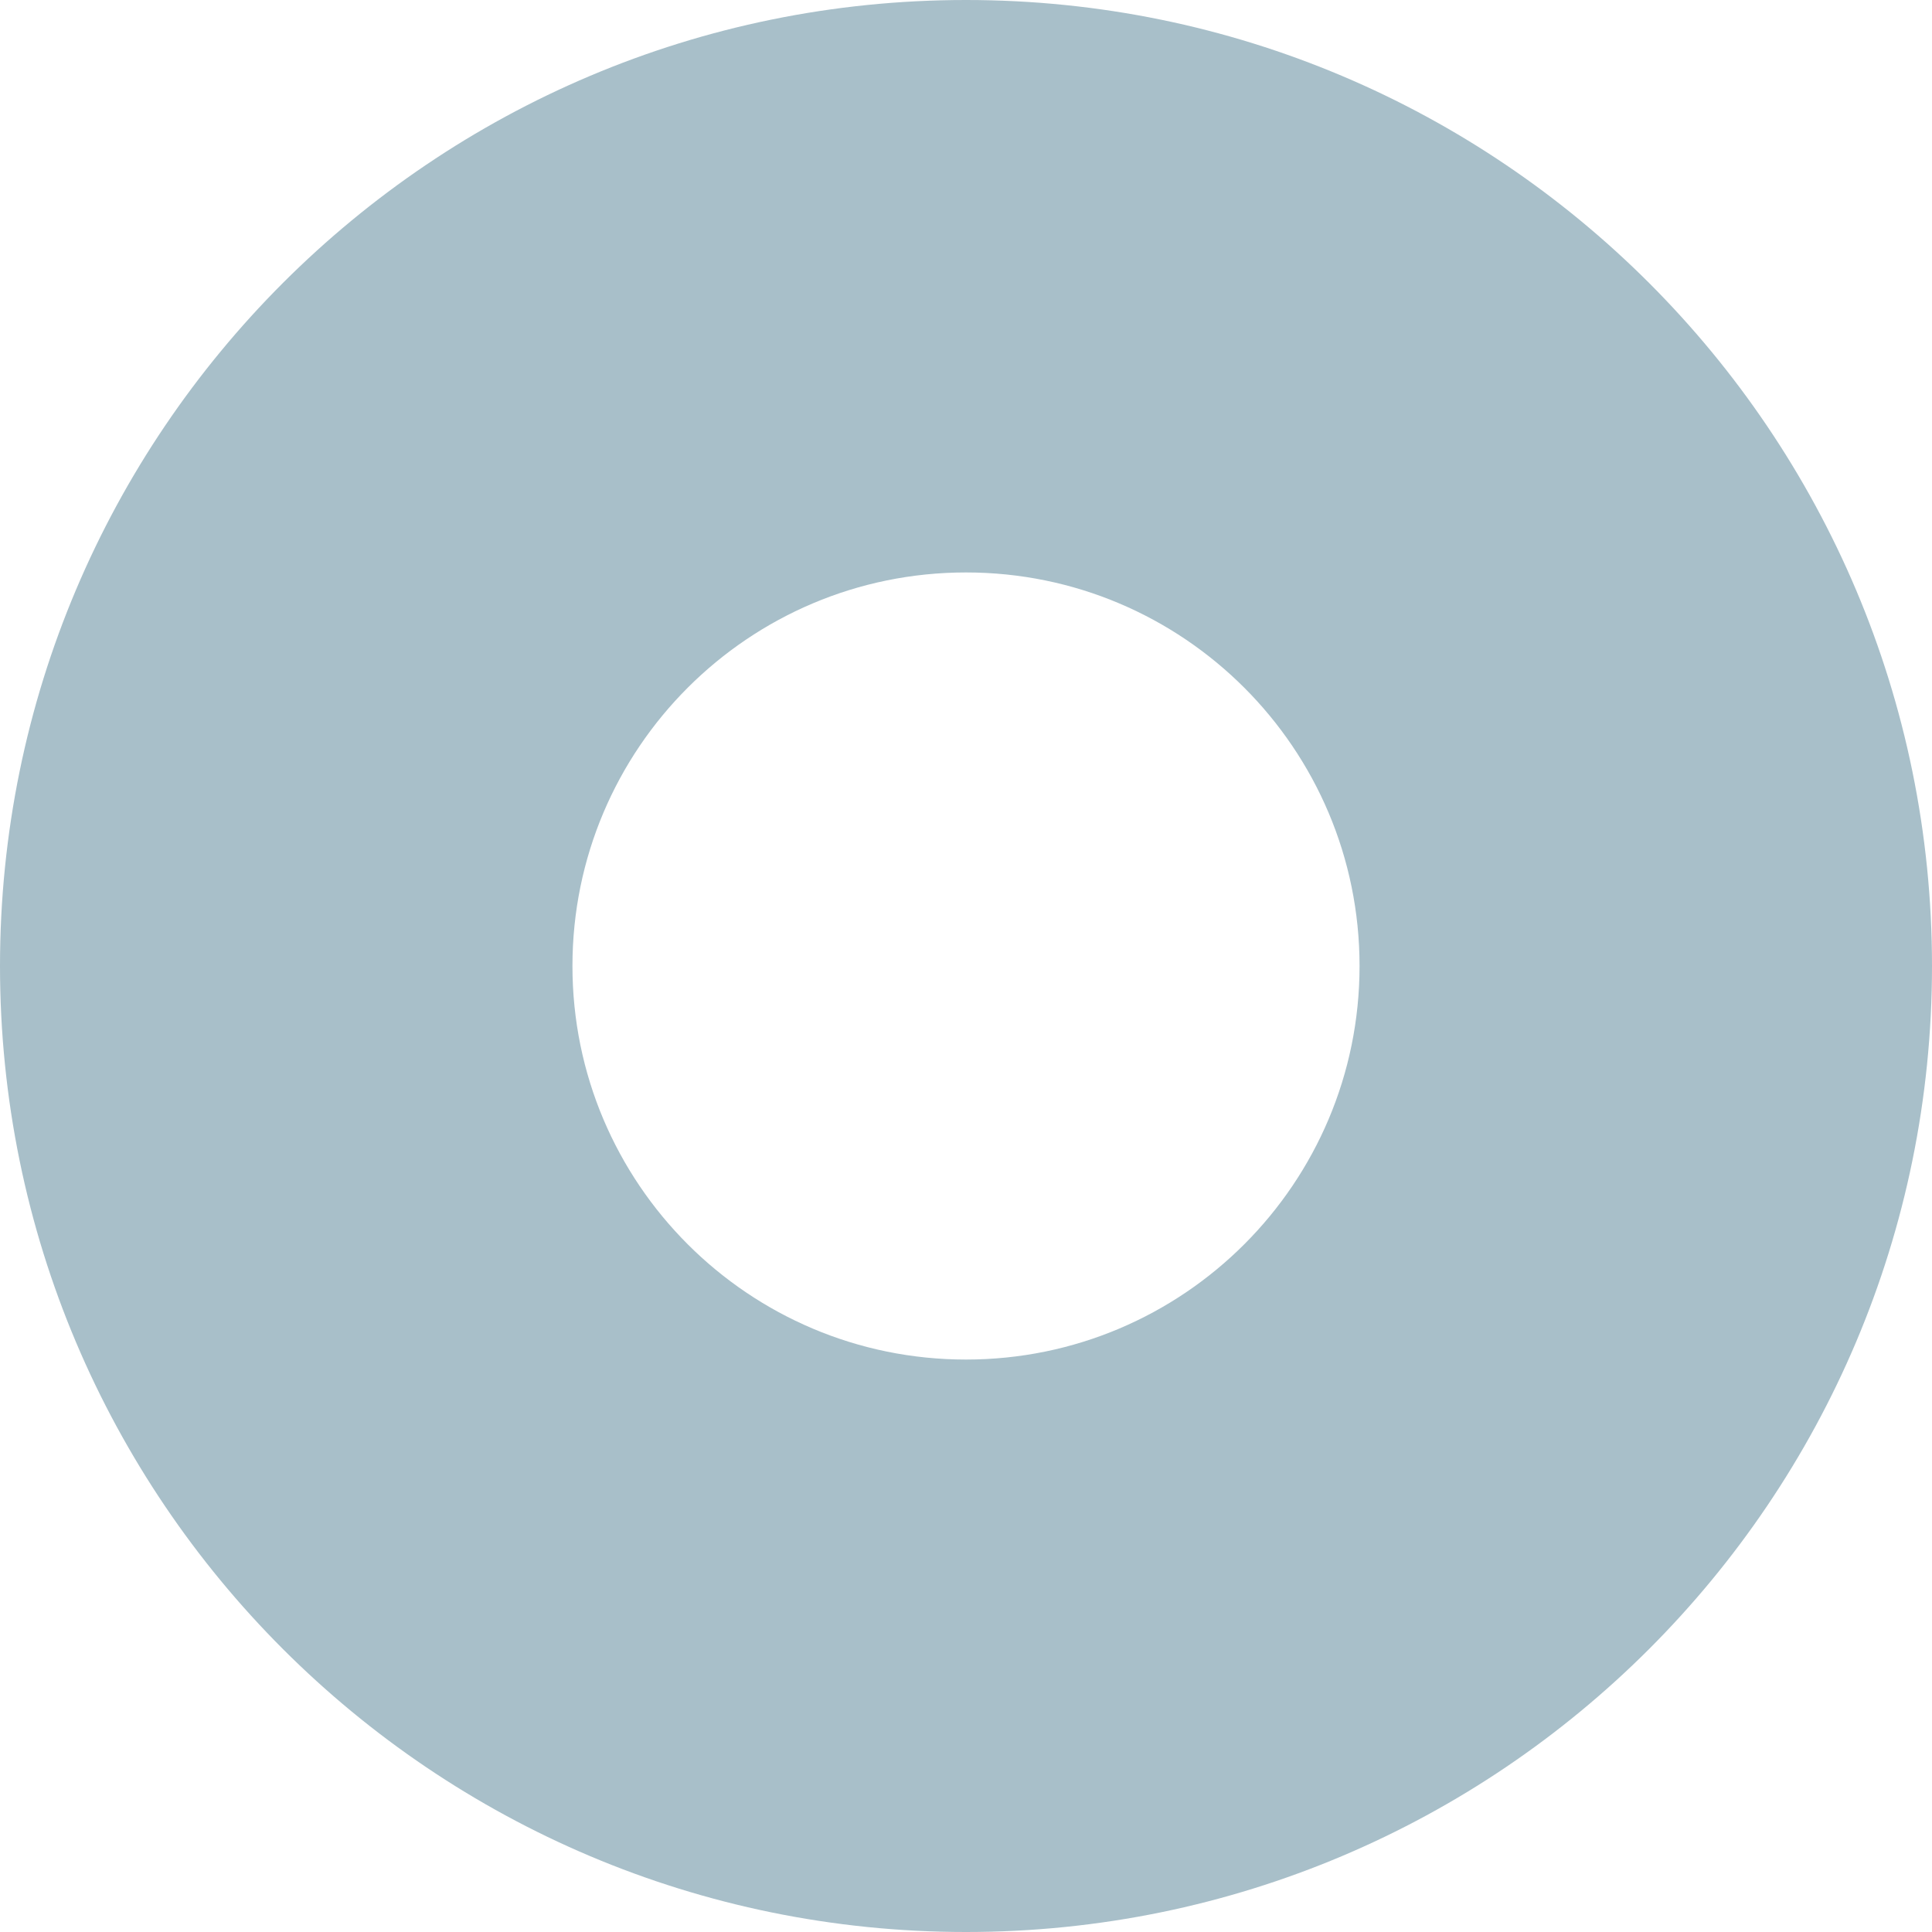
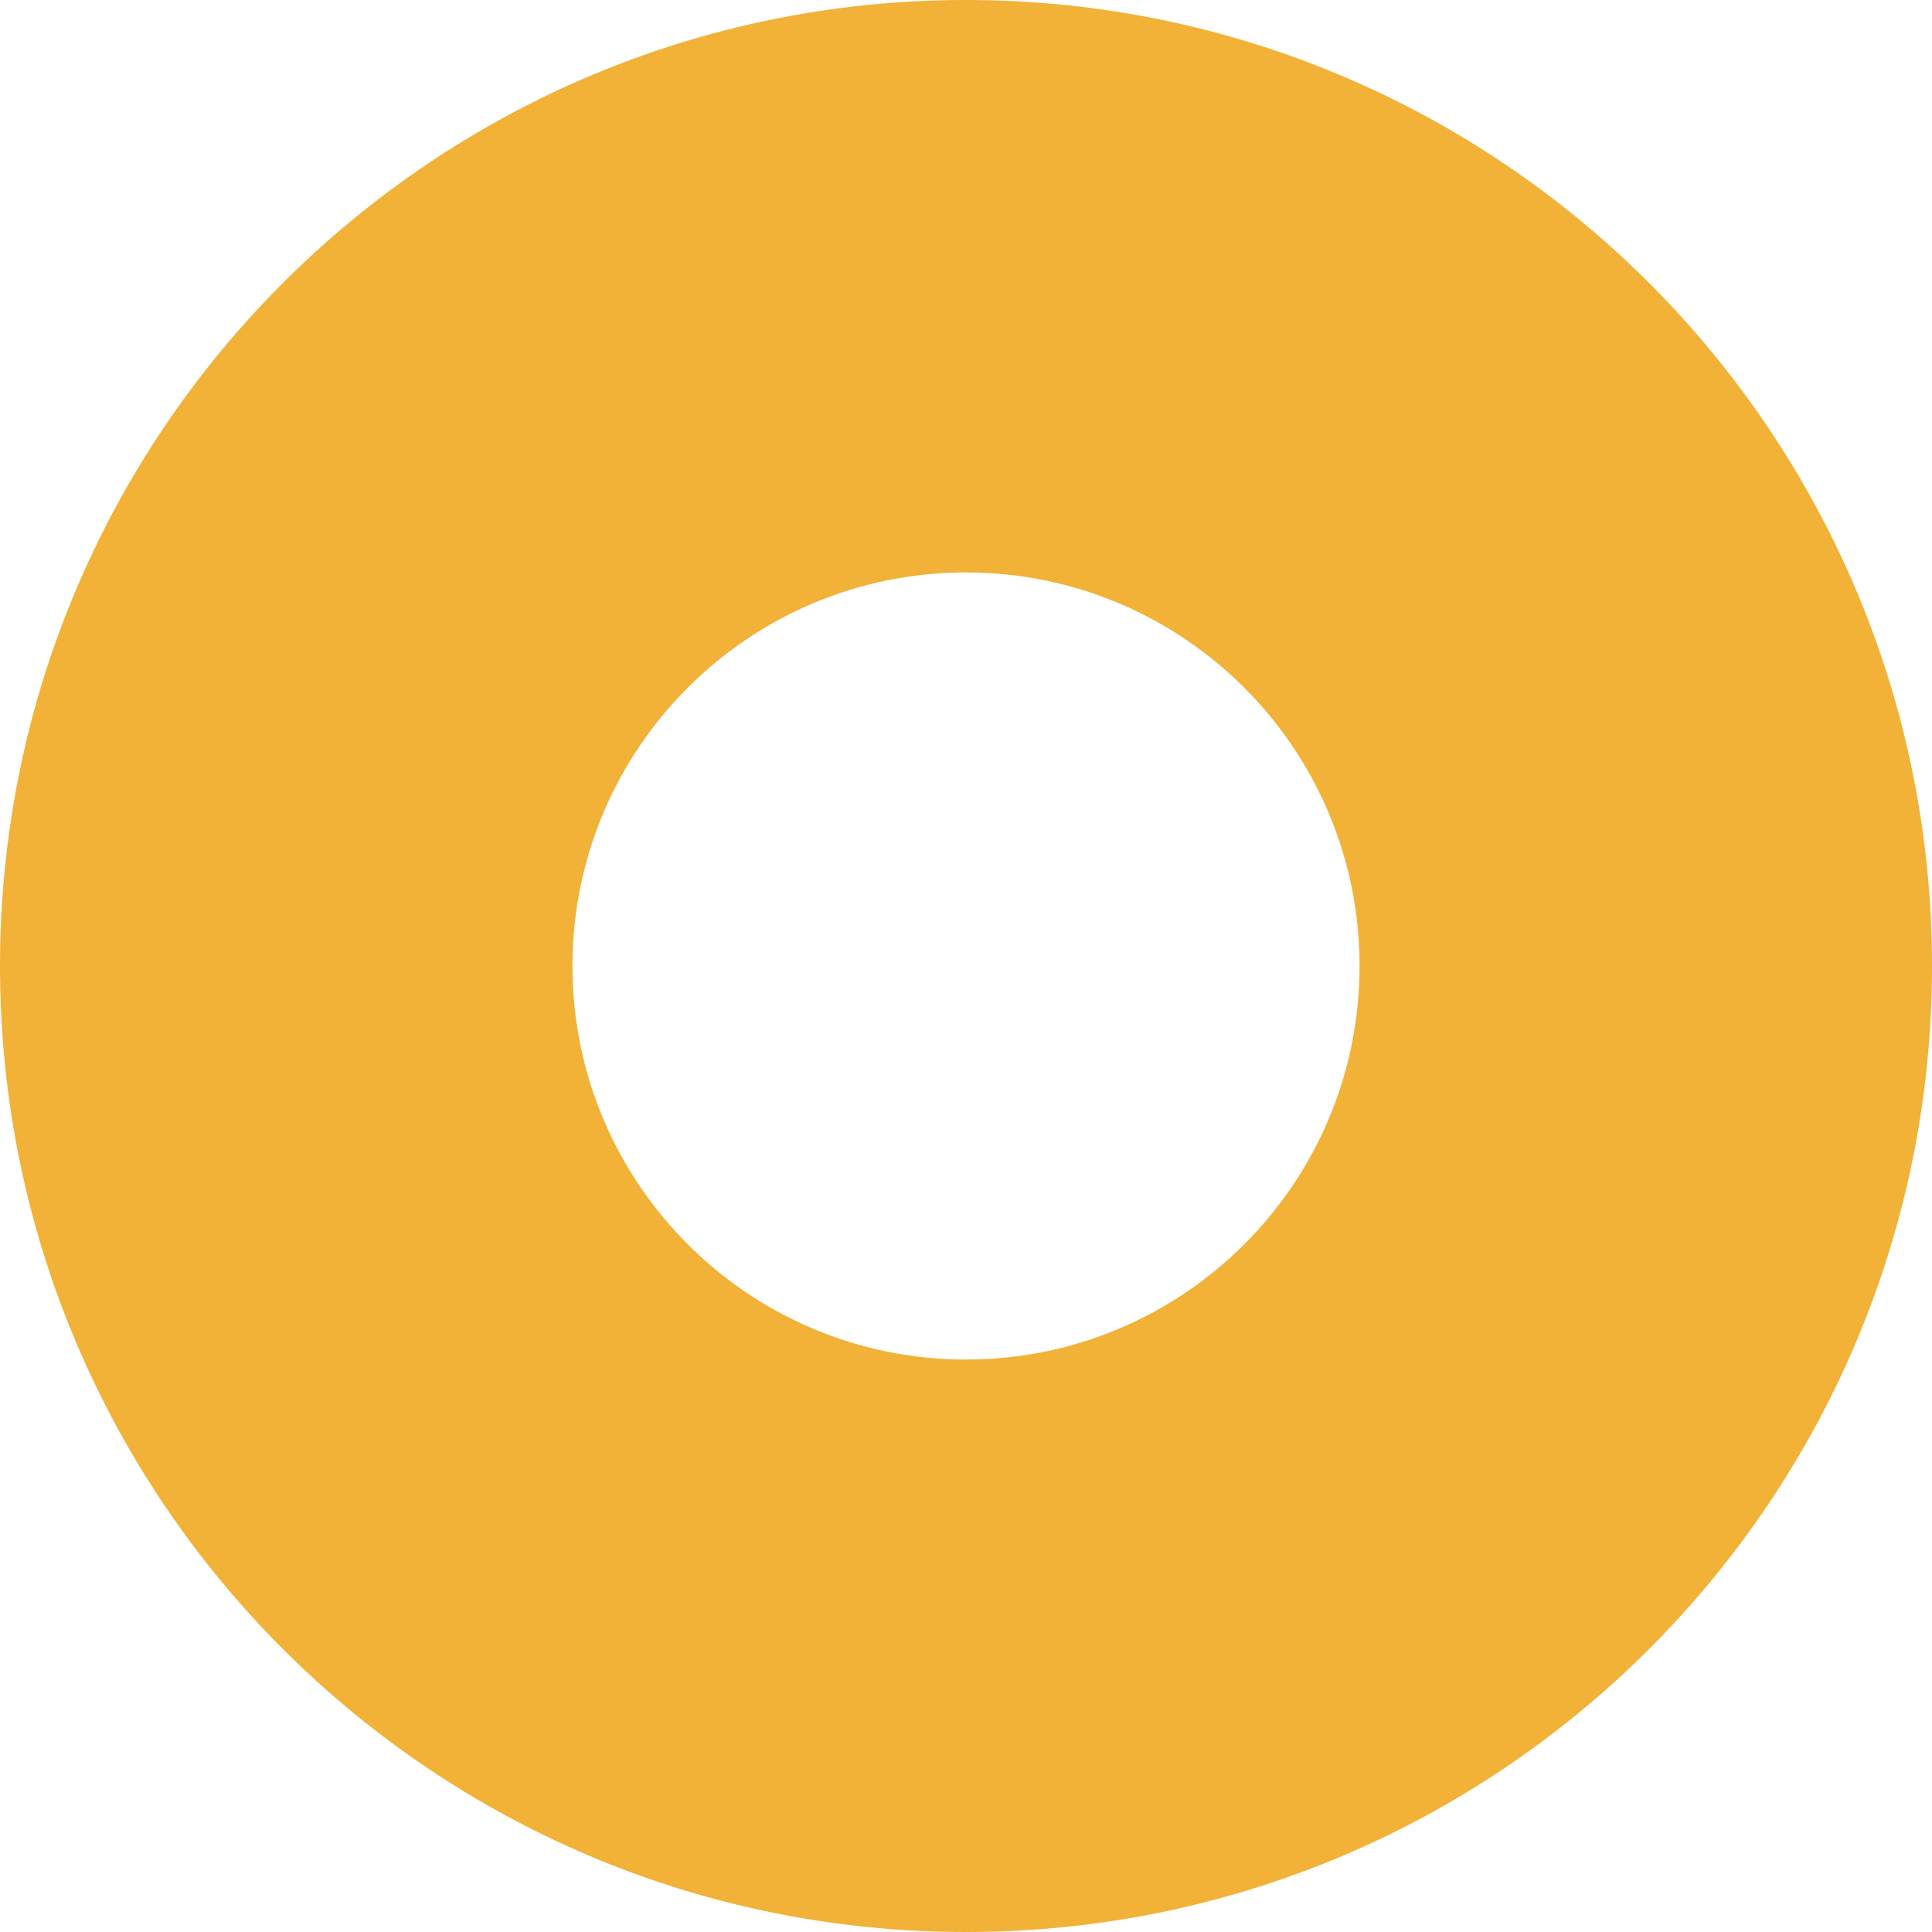
<svg xmlns="http://www.w3.org/2000/svg" width="64" height="64">
-   <path d="M32 0c17.673 0 32 14.327 32 32 0 17.673-14.327 32-32 32C14.327 64 0 49.673 0 32 0 14.327 14.327 0 32 0Zm0 18.963c-7.2 0-13.037 5.837-13.037 13.037 0 7.2 5.837 13.037 13.037 13.037 7.2 0 13.037-5.837 13.037-13.037 0-7.2-5.837-13.037-13.037-13.037Z" fill="rgb(168, 191, 201)" />
+   <path d="M32 0c17.673 0 32 14.327 32 32 0 17.673-14.327 32-32 32C14.327 64 0 49.673 0 32 0 14.327 14.327 0 32 0Zm0 18.963c-7.2 0-13.037 5.837-13.037 13.037 0 7.2 5.837 13.037 13.037 13.037 7.2 0 13.037-5.837 13.037-13.037 0-7.2-5.837-13.037-13.037-13.037Z" fill="rgb(242, 177, 55)" />
</svg>
